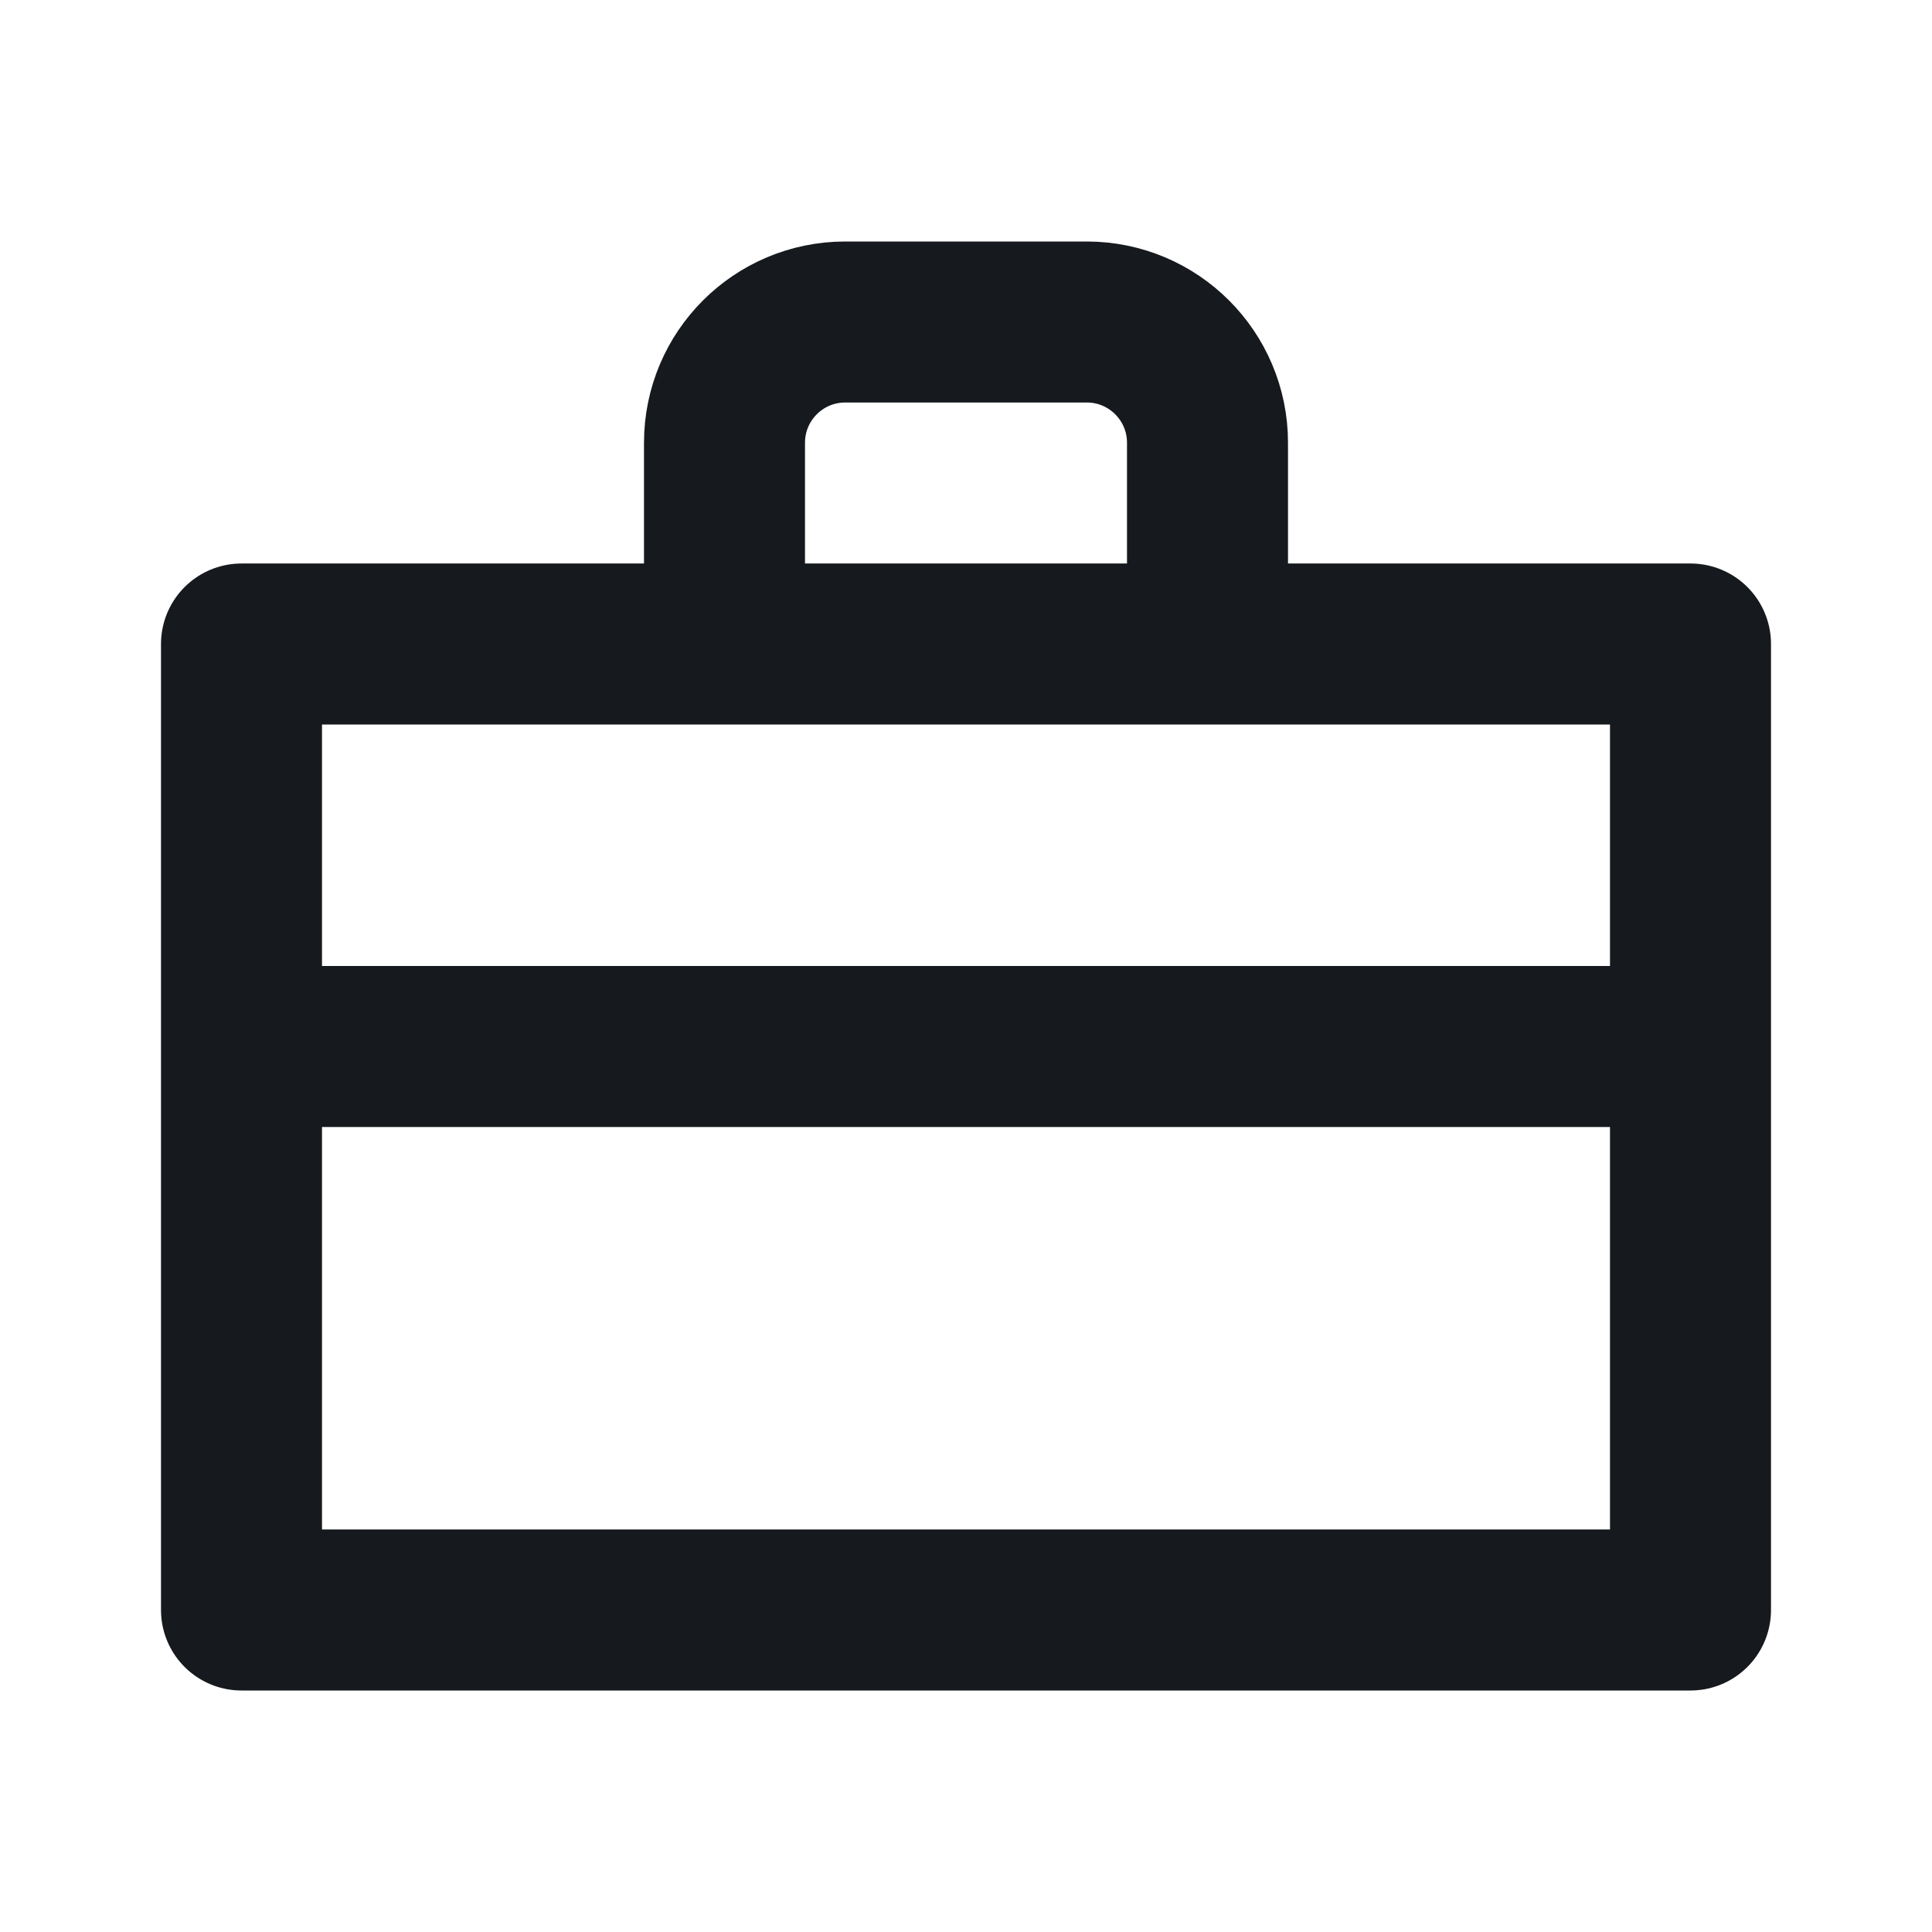
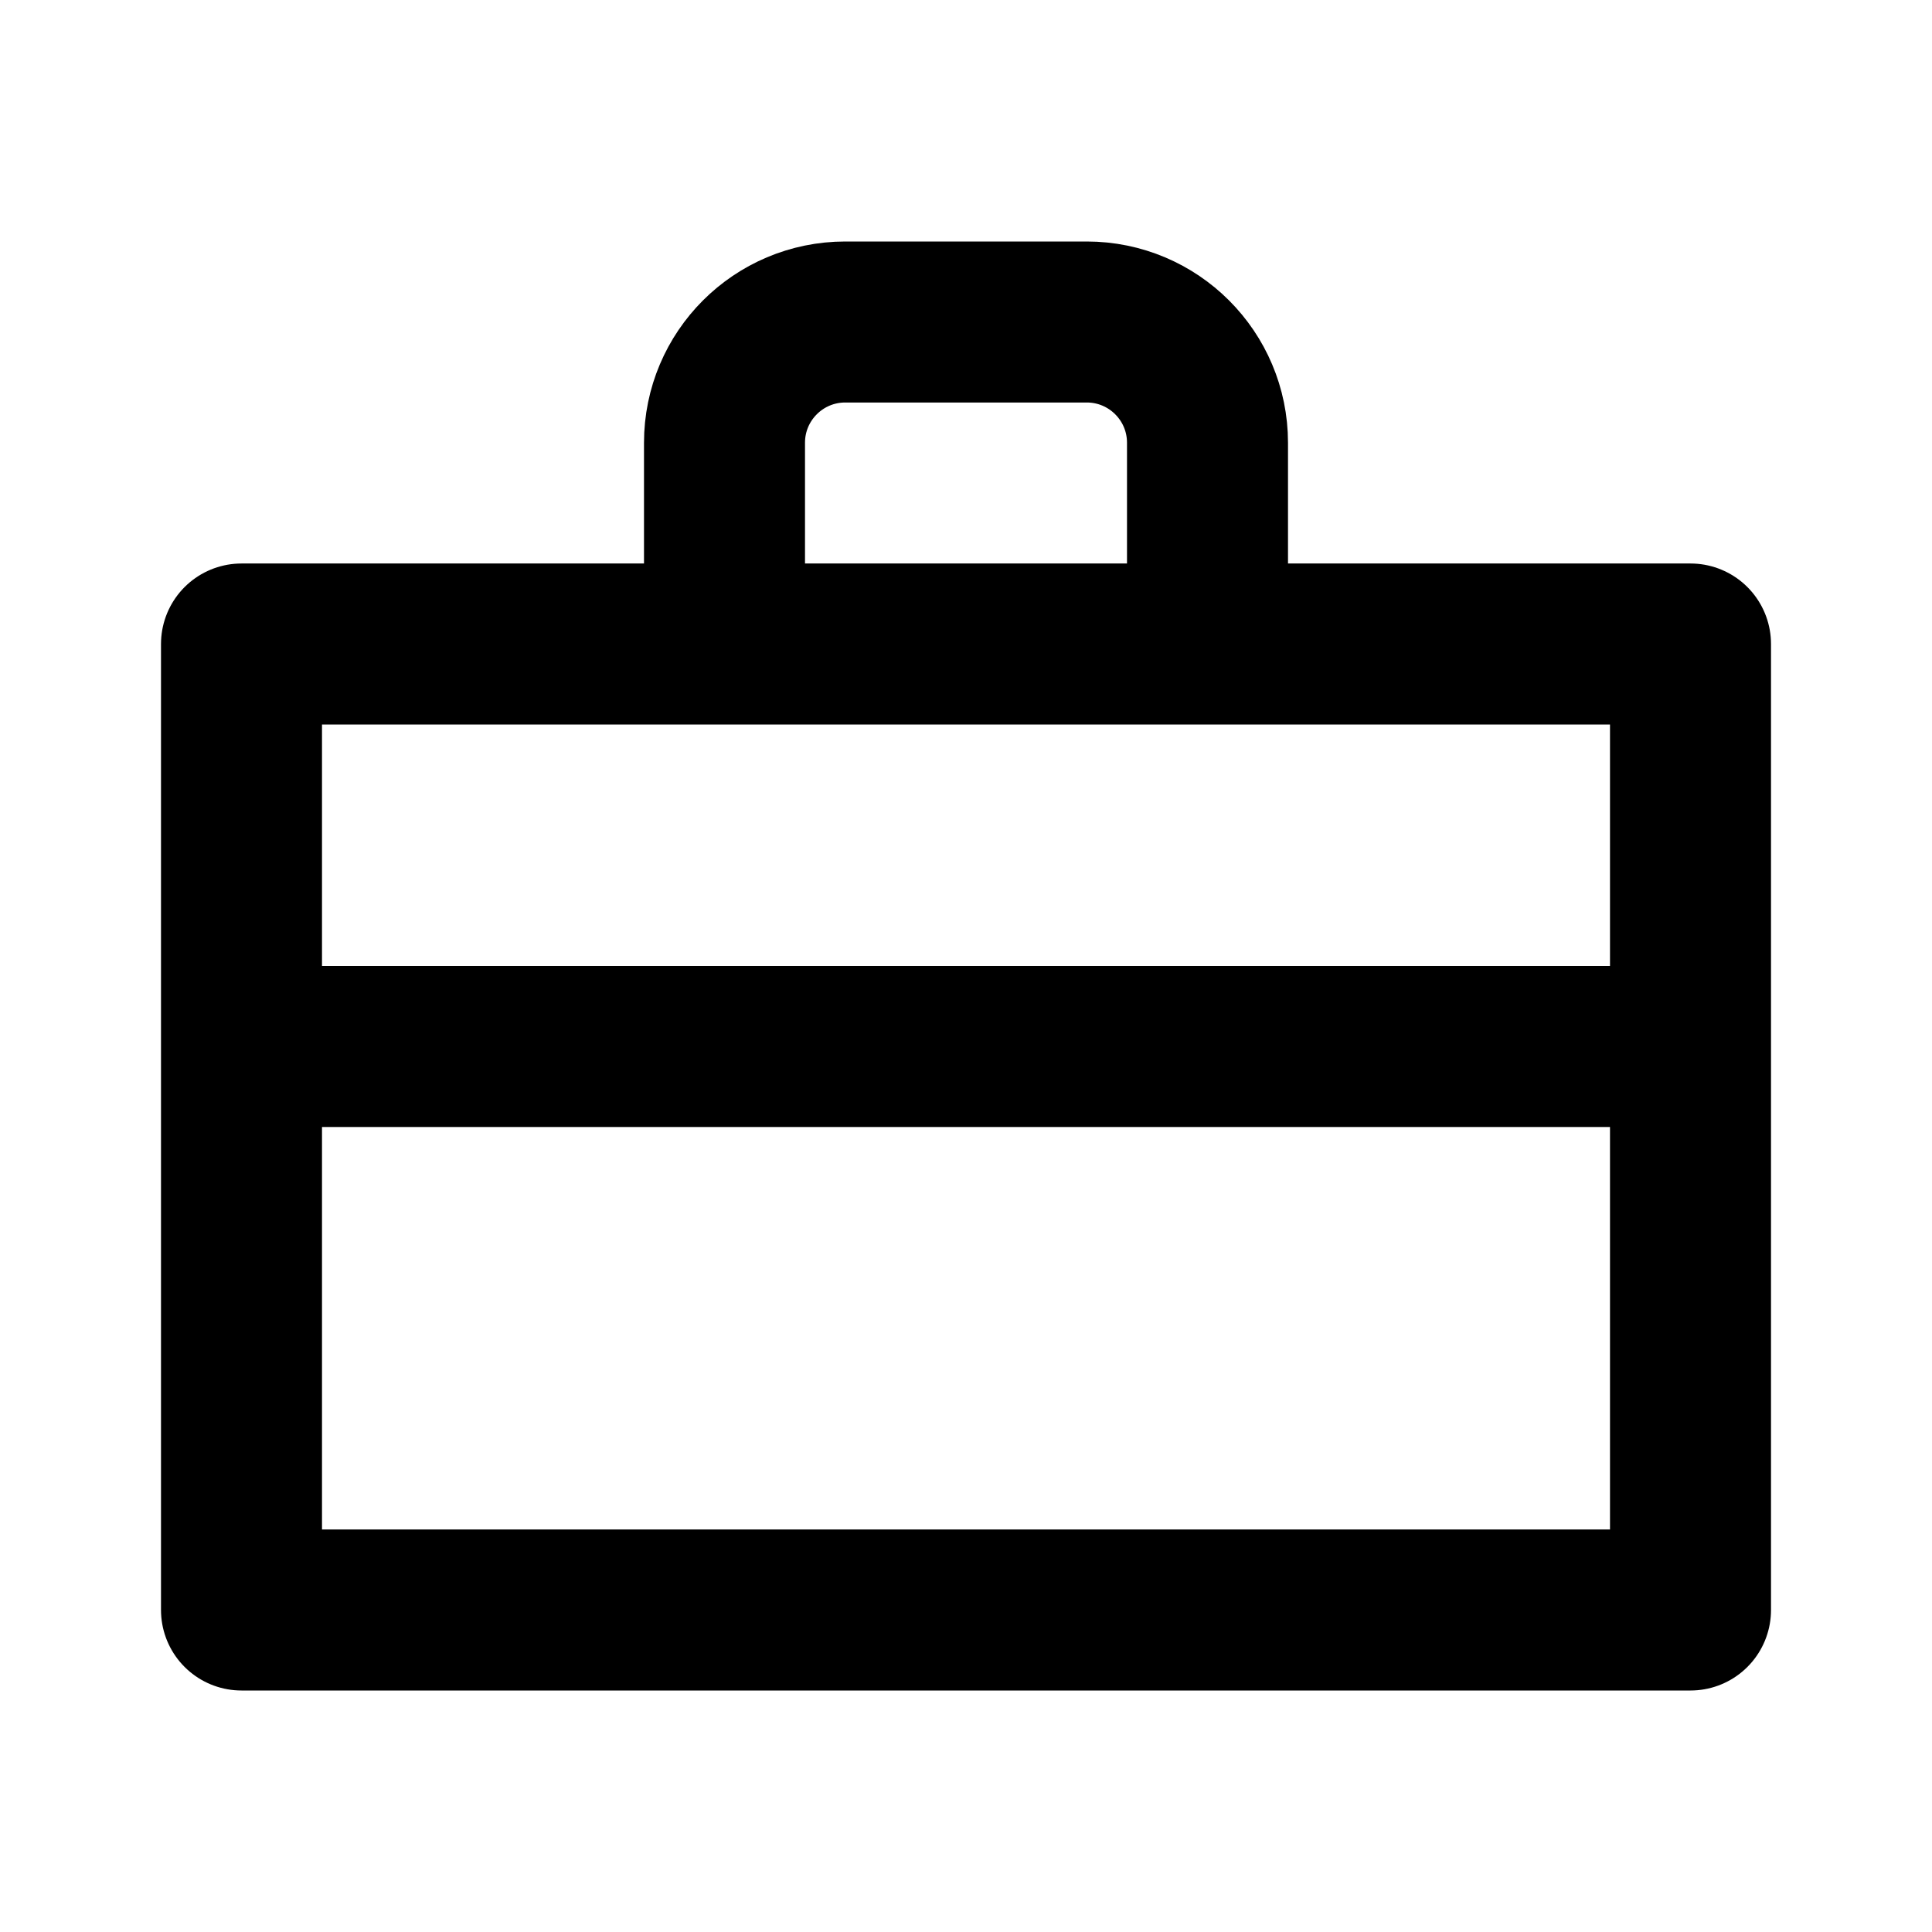
- <svg xmlns="http://www.w3.org/2000/svg" viewBox="0 0 24 24" width="24" height="24" fill="none" stroke="#16191D" stroke-width="2" stroke-linecap="round" stroke-linejoin="round">
+ <svg xmlns="http://www.w3.org/2000/svg" fill="none" stroke="currentColor" stroke-width="2.0" stroke-linecap="round" stroke-linejoin="round" viewBox="0 0 24 24">
  <path d="M3 8h18v12H3ZM9 8V5.5A1.5 1.5 0 0 1 10.5 4h3A1.5 1.5 0 0 1 15 5.5V8M3 13h18" />
</svg>
